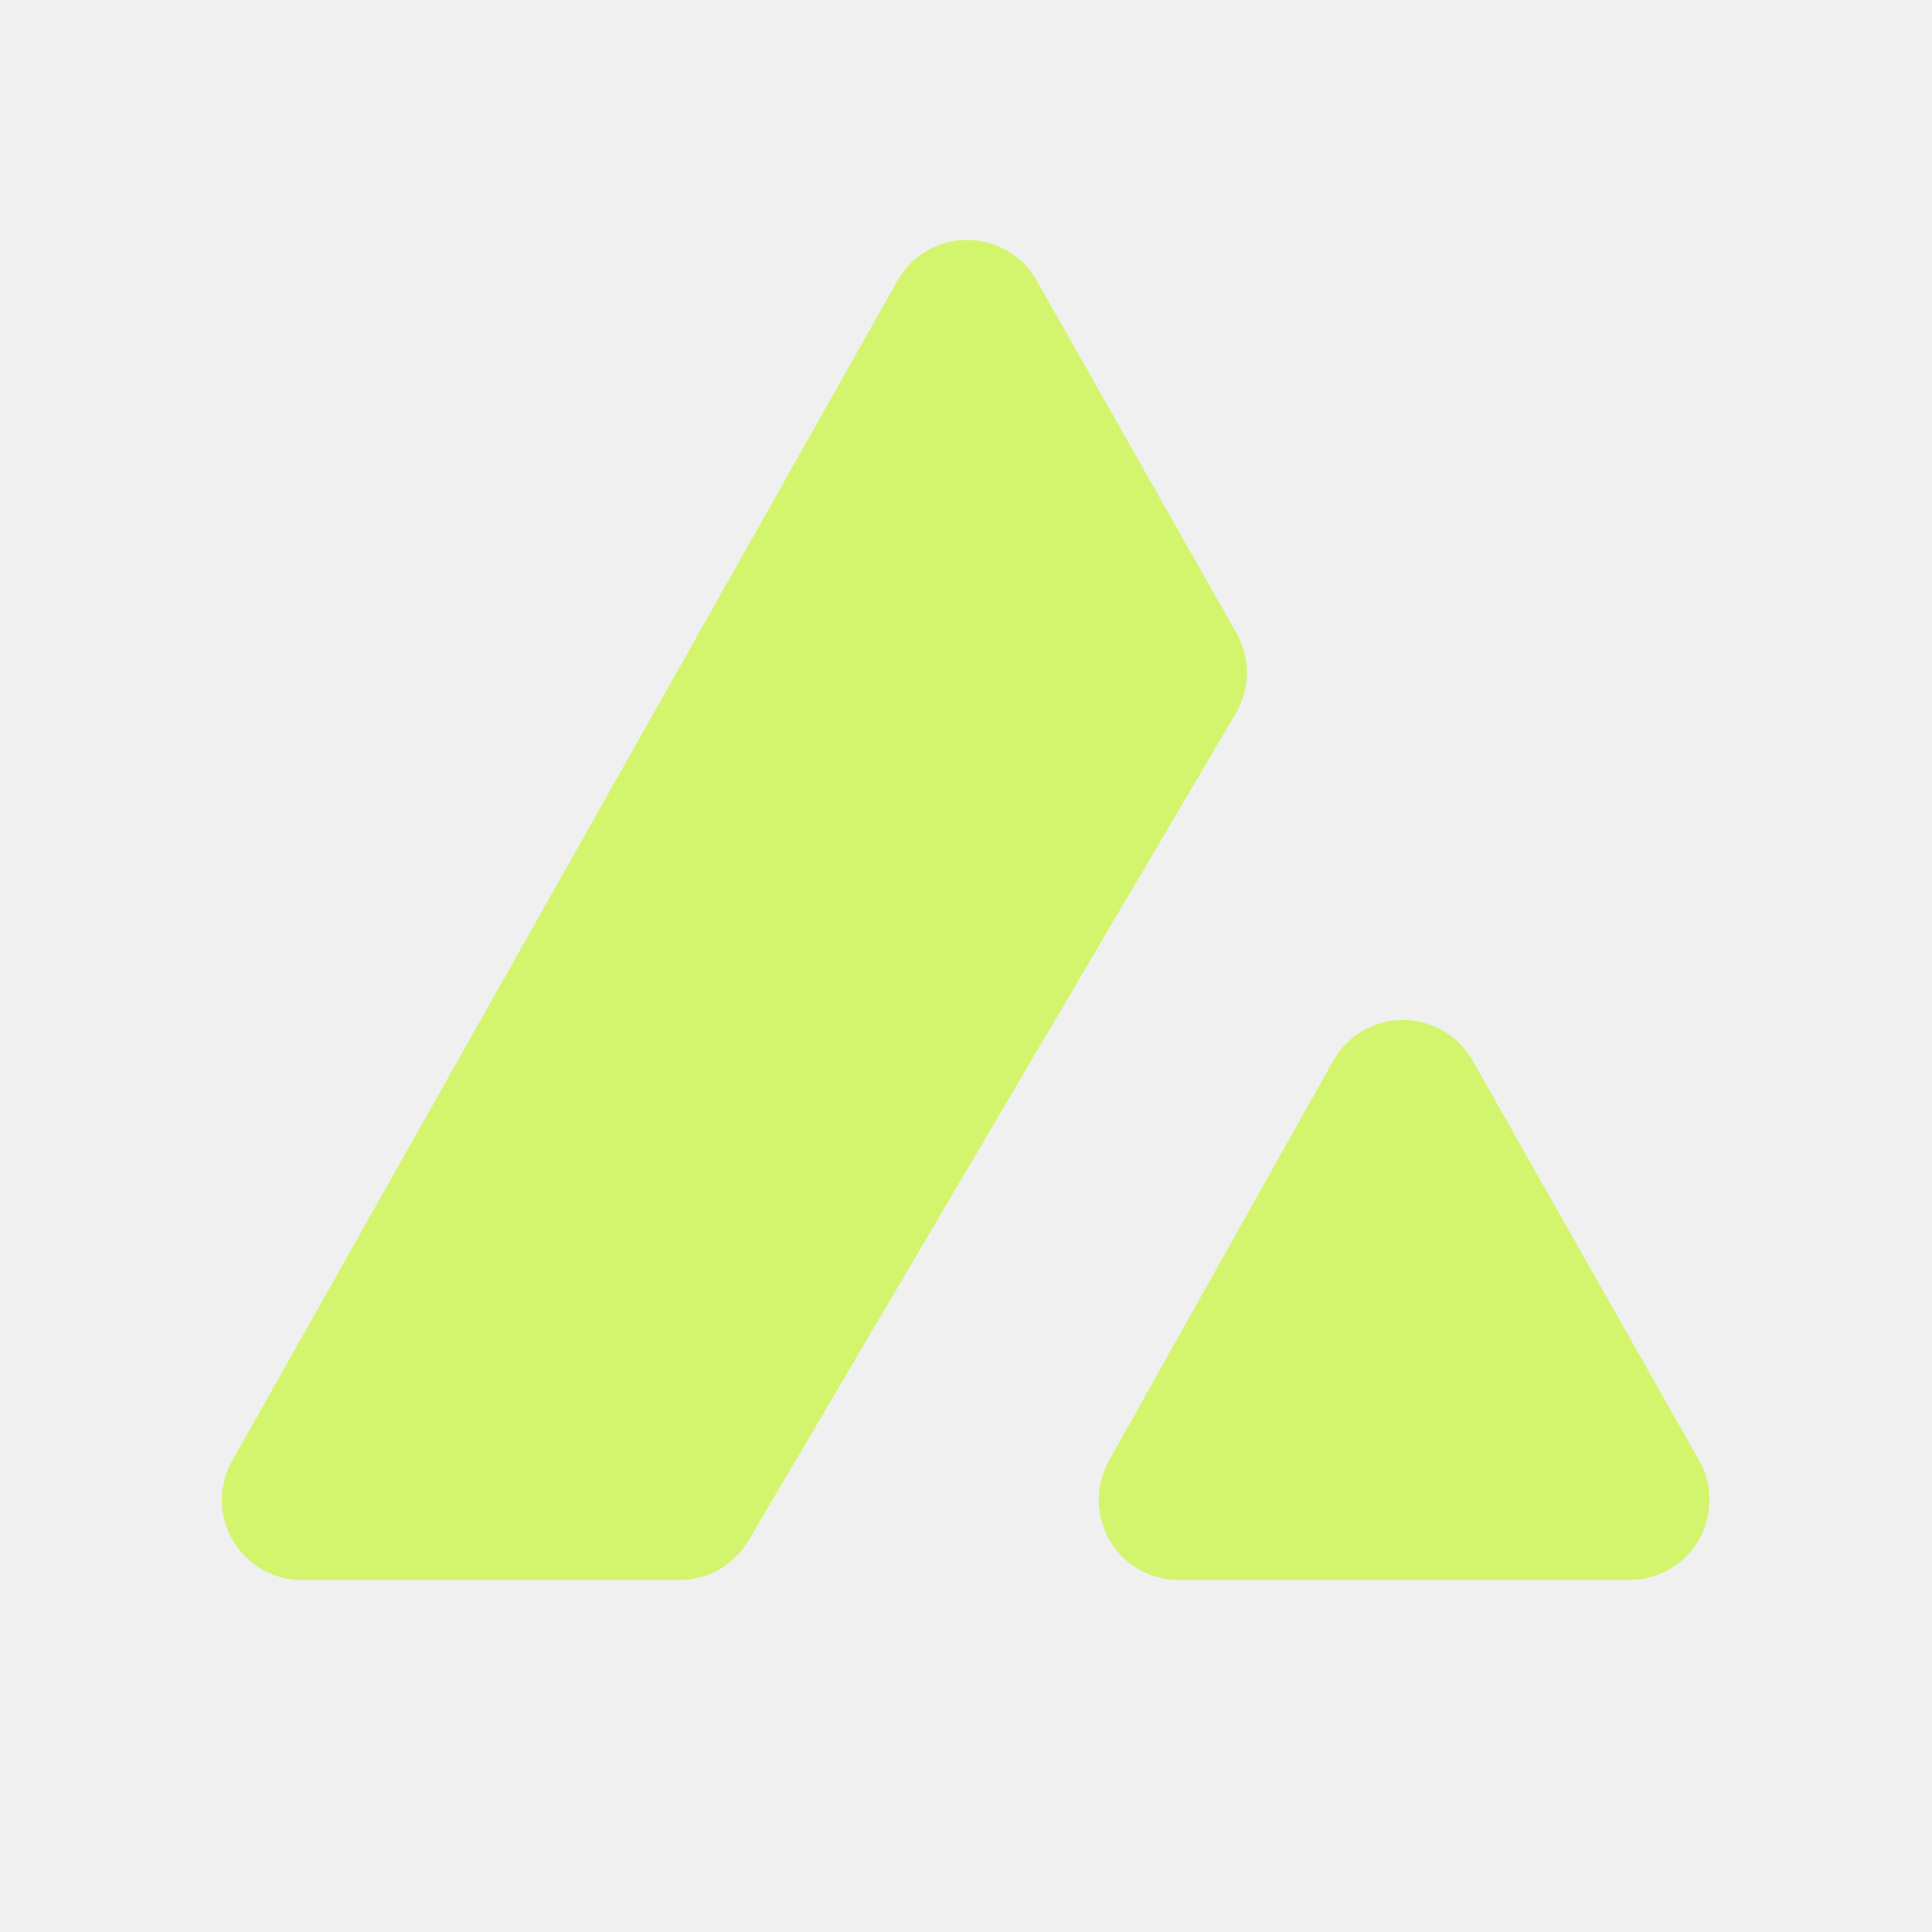
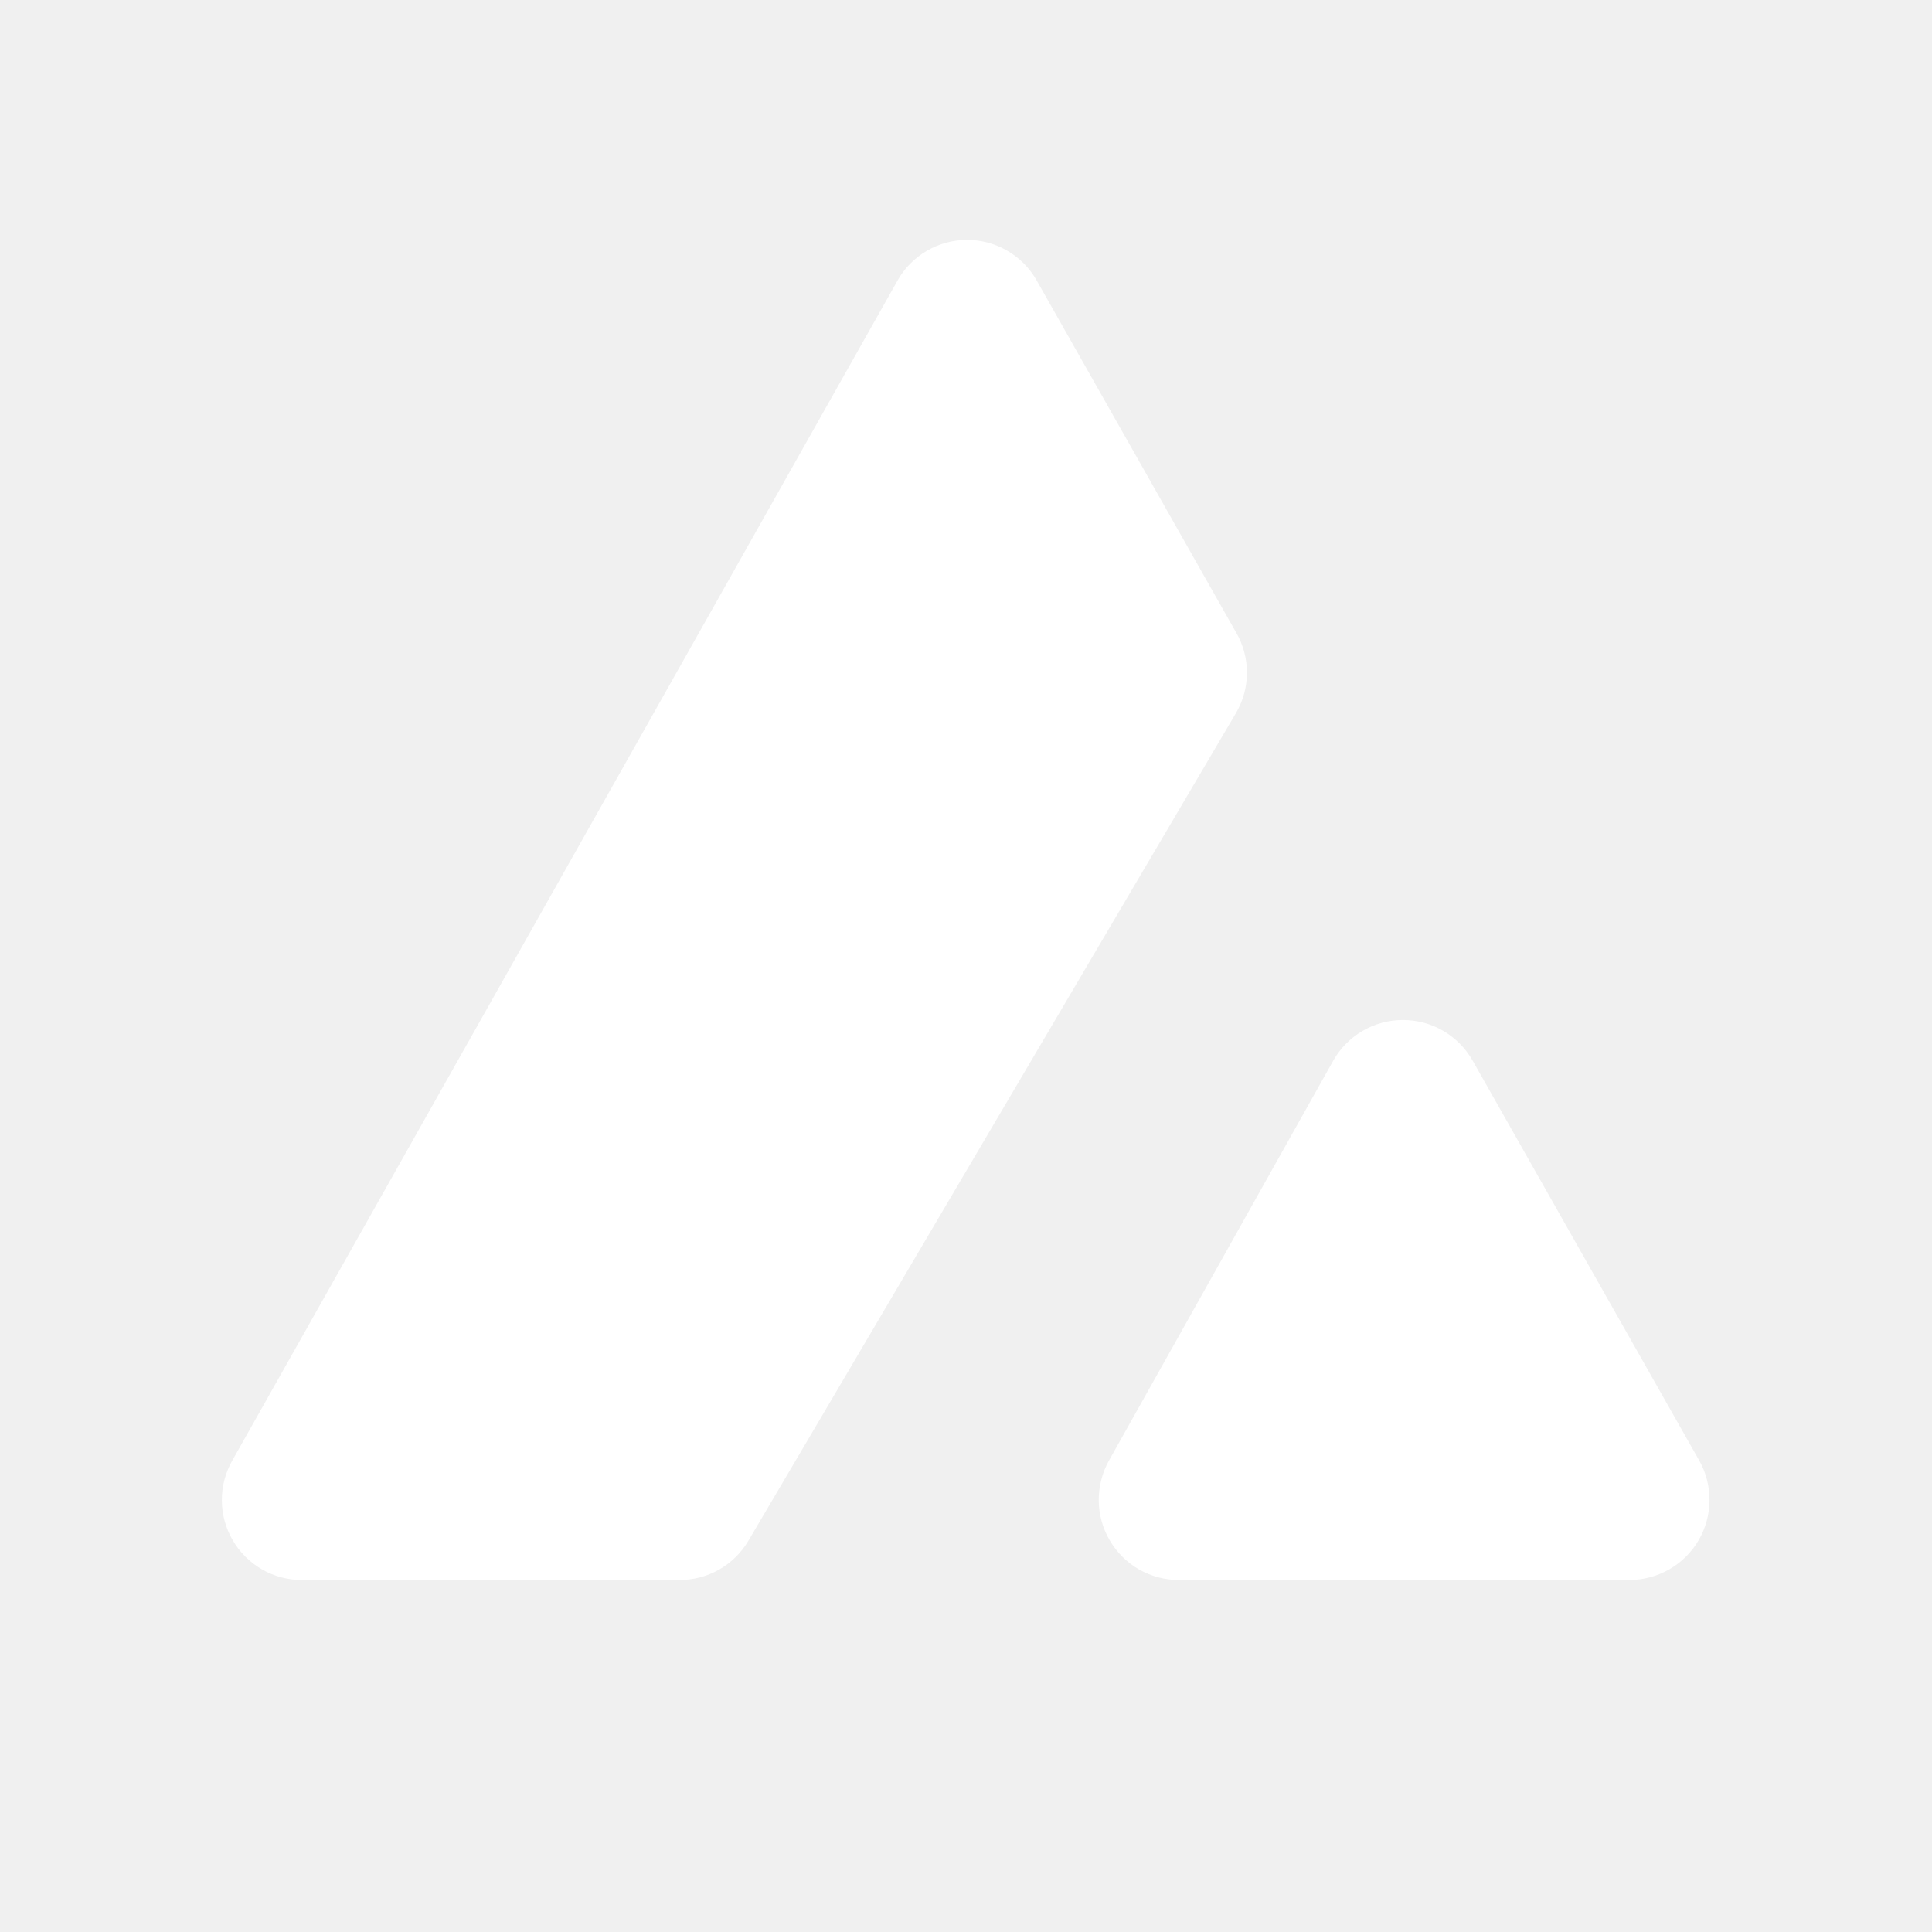
<svg xmlns="http://www.w3.org/2000/svg" width="24" height="24" viewBox="0 0 24 24" fill="none">
-   <path d="M8.437 19.627H3.75C3.576 19.628 3.406 19.582 3.255 19.496C3.105 19.409 2.979 19.285 2.892 19.135C2.804 18.986 2.757 18.815 2.756 18.642C2.754 18.468 2.799 18.297 2.884 18.146L11.149 3.486C11.235 3.332 11.361 3.205 11.513 3.116C11.665 3.027 11.838 2.98 12.014 2.98C12.19 2.98 12.363 3.027 12.515 3.116C12.667 3.205 12.793 3.332 12.879 3.486L15.356 7.858C15.444 8.009 15.49 8.181 15.49 8.356C15.49 8.531 15.444 8.702 15.356 8.854L9.298 19.138C9.21 19.288 9.084 19.412 8.933 19.498C8.782 19.584 8.611 19.628 8.437 19.627ZM13.777 18.142L16.562 13.176C16.649 13.022 16.774 12.895 16.927 12.806C17.079 12.717 17.252 12.671 17.428 12.671C17.604 12.671 17.777 12.717 17.929 12.806C18.081 12.895 18.207 13.022 18.294 13.176L21.107 18.141C21.193 18.292 21.237 18.463 21.236 18.637C21.235 18.811 21.189 18.982 21.102 19.132C21.014 19.283 20.889 19.407 20.738 19.494C20.587 19.581 20.416 19.627 20.242 19.627H14.646C14.472 19.628 14.3 19.582 14.149 19.496C13.998 19.409 13.873 19.285 13.785 19.134C13.697 18.984 13.65 18.813 13.649 18.639C13.648 18.465 13.692 18.294 13.777 18.142Z" fill="#D3F56E" />
+   <path d="M8.437 19.627H3.75C3.576 19.628 3.406 19.582 3.255 19.496C3.105 19.409 2.979 19.285 2.892 19.135C2.804 18.986 2.757 18.815 2.756 18.642C2.754 18.468 2.799 18.297 2.884 18.146L11.149 3.486C11.235 3.332 11.361 3.205 11.513 3.116C11.665 3.027 11.838 2.98 12.014 2.98C12.19 2.98 12.363 3.027 12.515 3.116C12.667 3.205 12.793 3.332 12.879 3.486L15.356 7.858C15.444 8.009 15.49 8.181 15.49 8.356C15.49 8.531 15.444 8.702 15.356 8.854L9.298 19.138C9.21 19.288 9.084 19.412 8.933 19.498C8.782 19.584 8.611 19.628 8.437 19.627ZM13.777 18.142L16.562 13.176C16.649 13.022 16.774 12.895 16.927 12.806C17.079 12.717 17.252 12.671 17.428 12.671C17.604 12.671 17.777 12.717 17.929 12.806C18.081 12.895 18.207 13.022 18.294 13.176L21.107 18.141C21.193 18.292 21.237 18.463 21.236 18.637C21.235 18.811 21.189 18.982 21.102 19.132C21.014 19.283 20.889 19.407 20.738 19.494C20.587 19.581 20.416 19.627 20.242 19.627H14.646C14.472 19.628 14.3 19.582 14.149 19.496C13.998 19.409 13.873 19.285 13.785 19.134C13.697 18.984 13.65 18.813 13.649 18.639C13.648 18.465 13.692 18.294 13.777 18.142Z" fill="#FFFFFF" />
</svg>
